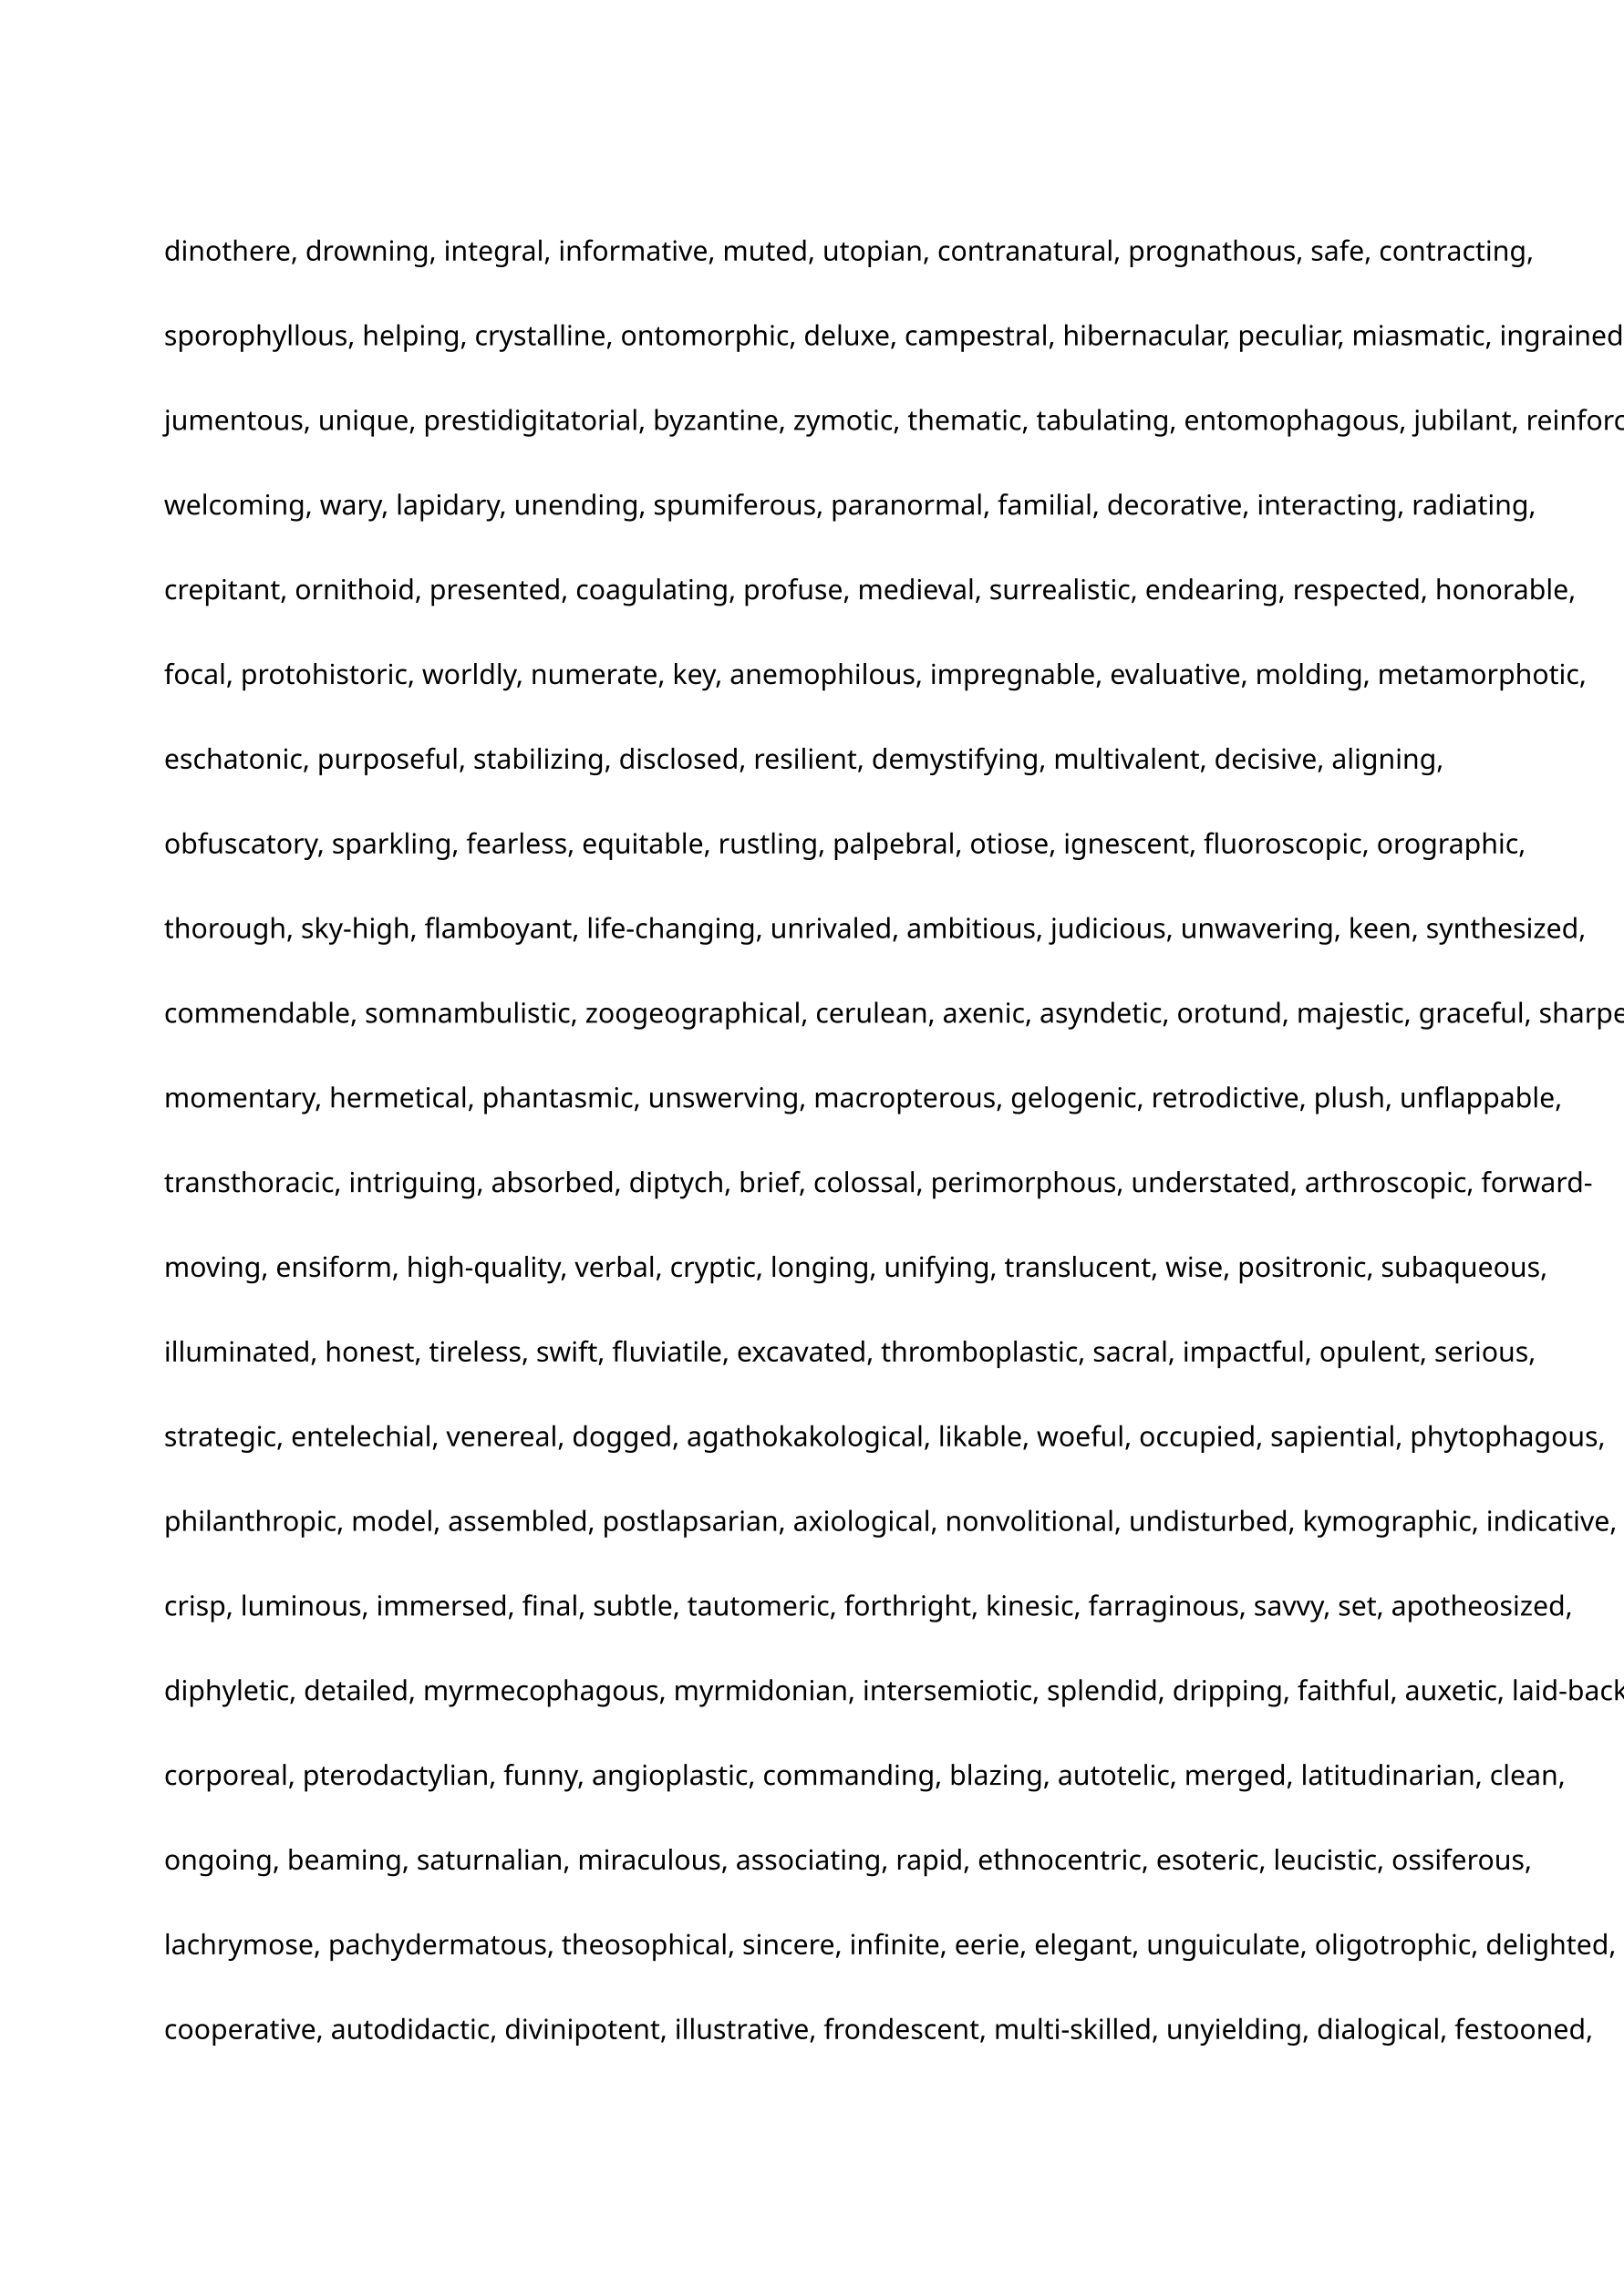
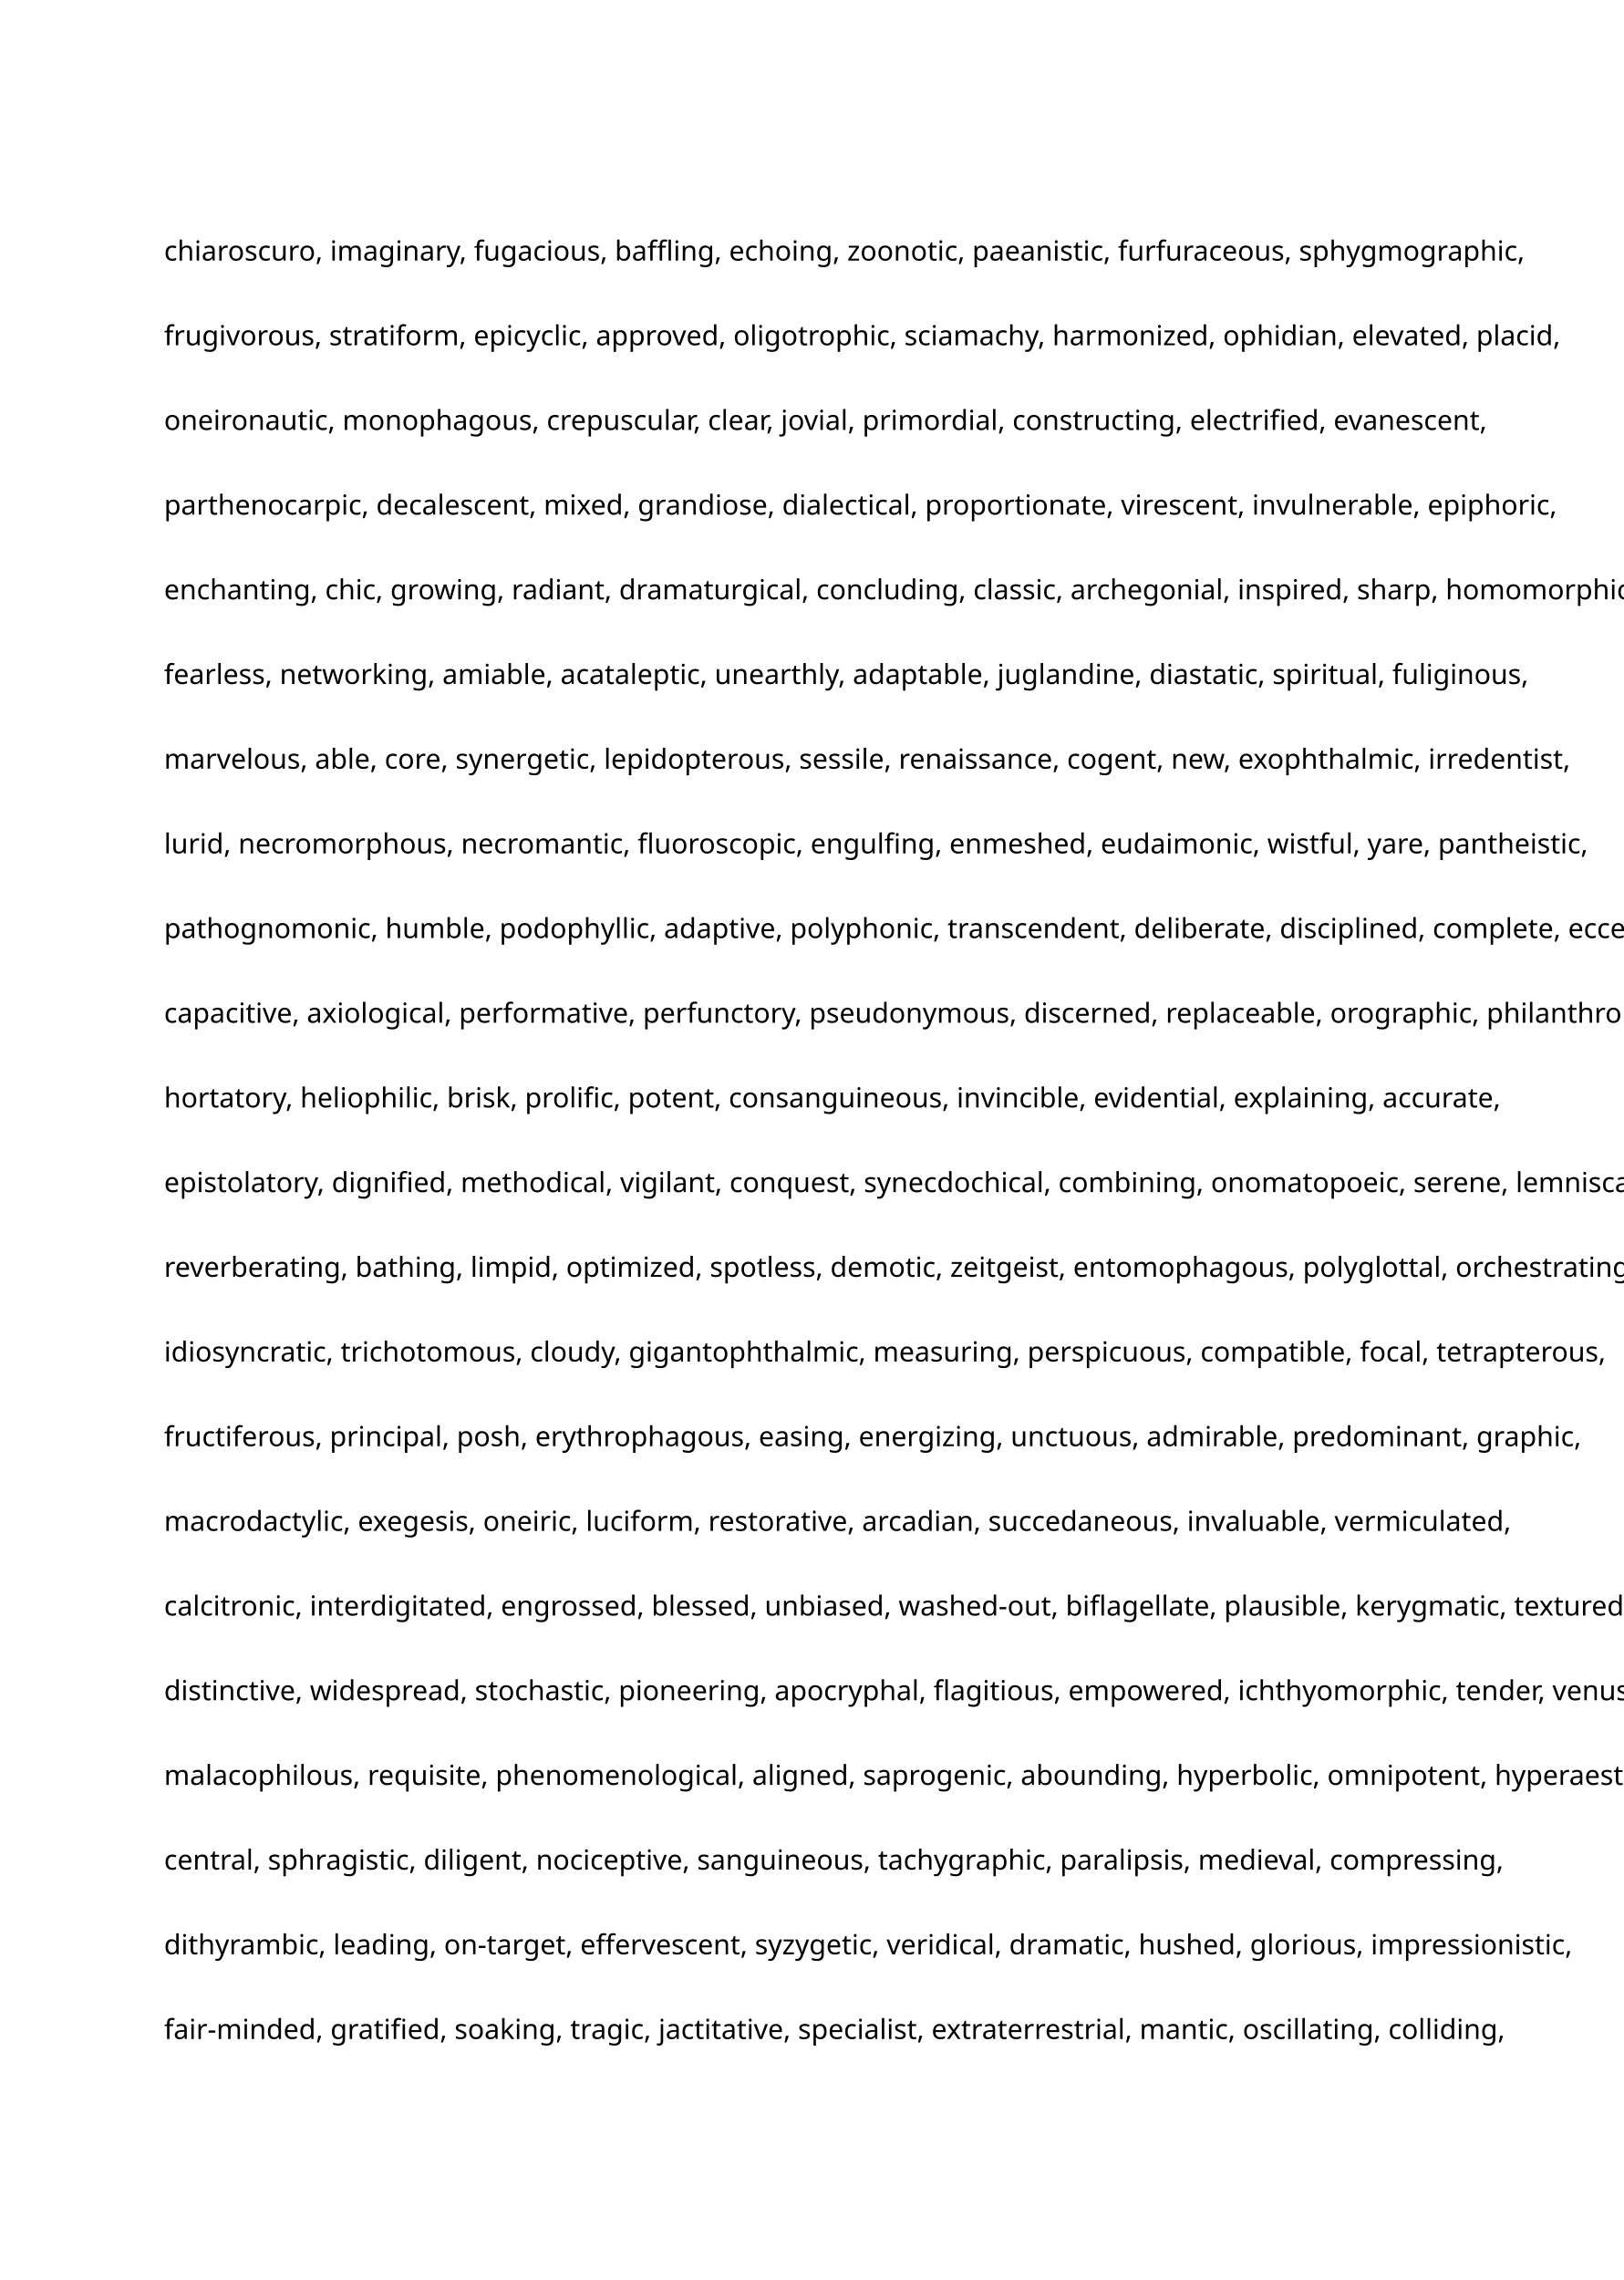
<svg xmlns="http://www.w3.org/2000/svg" baseProfile="tiny" height="525mm" version="1.2" width="374mm">
  <defs />
-   <text font-family="Academy Engraved LET" font-size="18.007pt" x="37.778mm" y="60.0mm">dinothere, drowning, integral, informative, muted, utopian, contranatural, prognathous, safe, contracting,</text>
-   <text font-family="Academy Engraved LET" font-size="18.007pt" x="37.778mm" y="79.5mm">sporophyllous, helping, crystalline, ontomorphic, deluxe, campestral, hibernacular, peculiar, miasmatic, ingrained,</text>
-   <text font-family="Academy Engraved LET" font-size="18.007pt" x="37.778mm" y="99.0mm">jumentous, unique, prestidigitatorial, byzantine, zymotic, thematic, tabulating, entomophagous, jubilant, reinforced,</text>
-   <text font-family="Academy Engraved LET" font-size="18.007pt" x="37.778mm" y="118.5mm">welcoming, wary, lapidary, unending, spumiferous, paranormal, familial, decorative, interacting, radiating,</text>
-   <text font-family="Academy Engraved LET" font-size="18.007pt" x="37.778mm" y="138.0mm">crepitant, ornithoid, presented, coagulating, profuse, medieval, surrealistic, endearing, respected, honorable,</text>
-   <text font-family="Academy Engraved LET" font-size="18.007pt" x="37.778mm" y="157.5mm">focal, protohistoric, worldly, numerate, key, anemophilous, impregnable, evaluative, molding, metamorphotic,</text>
-   <text font-family="Academy Engraved LET" font-size="18.007pt" x="37.778mm" y="177.0mm">eschatonic, purposeful, stabilizing, disclosed, resilient, demystifying, multivalent, decisive, aligning,</text>
-   <text font-family="Academy Engraved LET" font-size="18.007pt" x="37.778mm" y="196.5mm">obfuscatory, sparkling, fearless, equitable, rustling, palpebral, otiose, ignescent, fluoroscopic, orographic,</text>
-   <text font-family="Academy Engraved LET" font-size="18.007pt" x="37.778mm" y="216.0mm">thorough, sky-high, flamboyant, life-changing, unrivaled, ambitious, judicious, unwavering, keen, synthesized,</text>
-   <text font-family="Academy Engraved LET" font-size="18.007pt" x="37.778mm" y="235.5mm">commendable, somnambulistic, zoogeographical, cerulean, axenic, asyndetic, orotund, majestic, graceful, sharpened,</text>
-   <text font-family="Academy Engraved LET" font-size="18.007pt" x="37.778mm" y="255.0mm">momentary, hermetical, phantasmic, unswerving, macropterous, gelogenic, retrodictive, plush, unflappable,</text>
-   <text font-family="Academy Engraved LET" font-size="18.007pt" x="37.778mm" y="274.5mm">transthoracic, intriguing, absorbed, diptych, brief, colossal, perimorphous, understated, arthroscopic, forward-</text>
-   <text font-family="Academy Engraved LET" font-size="18.007pt" x="37.778mm" y="294.0mm">moving, ensiform, high-quality, verbal, cryptic, longing, unifying, translucent, wise, positronic, subaqueous,</text>
-   <text font-family="Academy Engraved LET" font-size="18.007pt" x="37.778mm" y="313.5mm">illuminated, honest, tireless, swift, fluviatile, excavated, thromboplastic, sacral, impactful, opulent, serious,</text>
-   <text font-family="Academy Engraved LET" font-size="18.007pt" x="37.778mm" y="333.0mm">strategic, entelechial, venereal, dogged, agathokakological, likable, woeful, occupied, sapiential, phytophagous,</text>
-   <text font-family="Academy Engraved LET" font-size="18.007pt" x="37.778mm" y="352.5mm">philanthropic, model, assembled, postlapsarian, axiological, nonvolitional, undisturbed, kymographic, indicative,</text>
-   <text font-family="Academy Engraved LET" font-size="18.007pt" x="37.778mm" y="372.0mm">crisp, luminous, immersed, final, subtle, tautomeric, forthright, kinesic, farraginous, savvy, set, apotheosized,</text>
-   <text font-family="Academy Engraved LET" font-size="18.007pt" x="37.778mm" y="391.5mm">diphyletic, detailed, myrmecophagous, myrmidonian, intersemiotic, splendid, dripping, faithful, auxetic, laid-back,</text>
-   <text font-family="Academy Engraved LET" font-size="18.007pt" x="37.778mm" y="411.0mm">corporeal, pterodactylian, funny, angioplastic, commanding, blazing, autotelic, merged, latitudinarian, clean,</text>
-   <text font-family="Academy Engraved LET" font-size="18.007pt" x="37.778mm" y="430.5mm">ongoing, beaming, saturnalian, miraculous, associating, rapid, ethnocentric, esoteric, leucistic, ossiferous,</text>
-   <text font-family="Academy Engraved LET" font-size="18.007pt" x="37.778mm" y="450.0mm">lachrymose, pachydermatous, theosophical, sincere, infinite, eerie, elegant, unguiculate, oligotrophic, delighted,</text>
-   <text font-family="Academy Engraved LET" font-size="18.007pt" x="37.778mm" y="469.5mm">cooperative, autodidactic, divinipotent, illustrative, frondescent, multi-skilled, unyielding, dialogical, festooned,</text>
+   <text font-family="Academy Engraved LET" font-size="18.007pt" x="37.778mm" y="60.0mm">chiaroscuro, imaginary, fugacious, baffling, echoing, zoonotic, paeanistic, furfuraceous, sphygmographic,</text>
+   <text font-family="Academy Engraved LET" font-size="18.007pt" x="37.778mm" y="79.5mm">frugivorous, stratiform, epicyclic, approved, oligotrophic, sciamachy, harmonized, ophidian, elevated, placid,</text>
+   <text font-family="Academy Engraved LET" font-size="18.007pt" x="37.778mm" y="99.0mm">oneironautic, monophagous, crepuscular, clear, jovial, primordial, constructing, electrified, evanescent,</text>
+   <text font-family="Academy Engraved LET" font-size="18.007pt" x="37.778mm" y="118.5mm">parthenocarpic, decalescent, mixed, grandiose, dialectical, proportionate, virescent, invulnerable, epiphoric,</text>
+   <text font-family="Academy Engraved LET" font-size="18.007pt" x="37.778mm" y="138.0mm">enchanting, chic, growing, radiant, dramaturgical, concluding, classic, archegonial, inspired, sharp, homomorphic,</text>
+   <text font-family="Academy Engraved LET" font-size="18.007pt" x="37.778mm" y="157.5mm">fearless, networking, amiable, acataleptic, unearthly, adaptable, juglandine, diastatic, spiritual, fuliginous,</text>
+   <text font-family="Academy Engraved LET" font-size="18.007pt" x="37.778mm" y="177.0mm">marvelous, able, core, synergetic, lepidopterous, sessile, renaissance, cogent, new, exophthalmic, irredentist,</text>
+   <text font-family="Academy Engraved LET" font-size="18.007pt" x="37.778mm" y="196.5mm">lurid, necromorphous, necromantic, fluoroscopic, engulfing, enmeshed, eudaimonic, wistful, yare, pantheistic,</text>
+   <text font-family="Academy Engraved LET" font-size="18.007pt" x="37.778mm" y="216.0mm">pathognomonic, humble, podophyllic, adaptive, polyphonic, transcendent, deliberate, disciplined, complete, eccentric,</text>
+   <text font-family="Academy Engraved LET" font-size="18.007pt" x="37.778mm" y="235.5mm">capacitive, axiological, performative, perfunctory, pseudonymous, discerned, replaceable, orographic, philanthropic,</text>
+   <text font-family="Academy Engraved LET" font-size="18.007pt" x="37.778mm" y="255.0mm">hortatory, heliophilic, brisk, prolific, potent, consanguineous, invincible, evidential, explaining, accurate,</text>
+   <text font-family="Academy Engraved LET" font-size="18.007pt" x="37.778mm" y="274.5mm">epistolatory, dignified, methodical, vigilant, conquest, synecdochical, combining, onomatopoeic, serene, lemniscate,</text>
+   <text font-family="Academy Engraved LET" font-size="18.007pt" x="37.778mm" y="294.0mm">reverberating, bathing, limpid, optimized, spotless, demotic, zeitgeist, entomophagous, polyglottal, orchestrating,</text>
+   <text font-family="Academy Engraved LET" font-size="18.007pt" x="37.778mm" y="313.5mm">idiosyncratic, trichotomous, cloudy, gigantophthalmic, measuring, perspicuous, compatible, focal, tetrapterous,</text>
+   <text font-family="Academy Engraved LET" font-size="18.007pt" x="37.778mm" y="333.0mm">fructiferous, principal, posh, erythrophagous, easing, energizing, unctuous, admirable, predominant, graphic,</text>
+   <text font-family="Academy Engraved LET" font-size="18.007pt" x="37.778mm" y="352.5mm">macrodactylic, exegesis, oneiric, luciform, restorative, arcadian, succedaneous, invaluable, vermiculated,</text>
+   <text font-family="Academy Engraved LET" font-size="18.007pt" x="37.778mm" y="372.0mm">calcitronic, interdigitated, engrossed, blessed, unbiased, washed-out, biflagellate, plausible, kerygmatic, textured,</text>
+   <text font-family="Academy Engraved LET" font-size="18.007pt" x="37.778mm" y="391.5mm">distinctive, widespread, stochastic, pioneering, apocryphal, flagitious, empowered, ichthyomorphic, tender, venust,</text>
+   <text font-family="Academy Engraved LET" font-size="18.007pt" x="37.778mm" y="411.0mm">malacophilous, requisite, phenomenological, aligned, saprogenic, abounding, hyperbolic, omnipotent, hyperaesthetic,</text>
+   <text font-family="Academy Engraved LET" font-size="18.007pt" x="37.778mm" y="430.5mm">central, sphragistic, diligent, nociceptive, sanguineous, tachygraphic, paralipsis, medieval, compressing,</text>
+   <text font-family="Academy Engraved LET" font-size="18.007pt" x="37.778mm" y="450.0mm">dithyrambic, leading, on-target, effervescent, syzygetic, veridical, dramatic, hushed, glorious, impressionistic,</text>
+   <text font-family="Academy Engraved LET" font-size="18.007pt" x="37.778mm" y="469.5mm">fair-minded, gratified, soaking, tragic, jactitative, specialist, extraterrestrial, mantic, oscillating, colliding,</text>
</svg>
